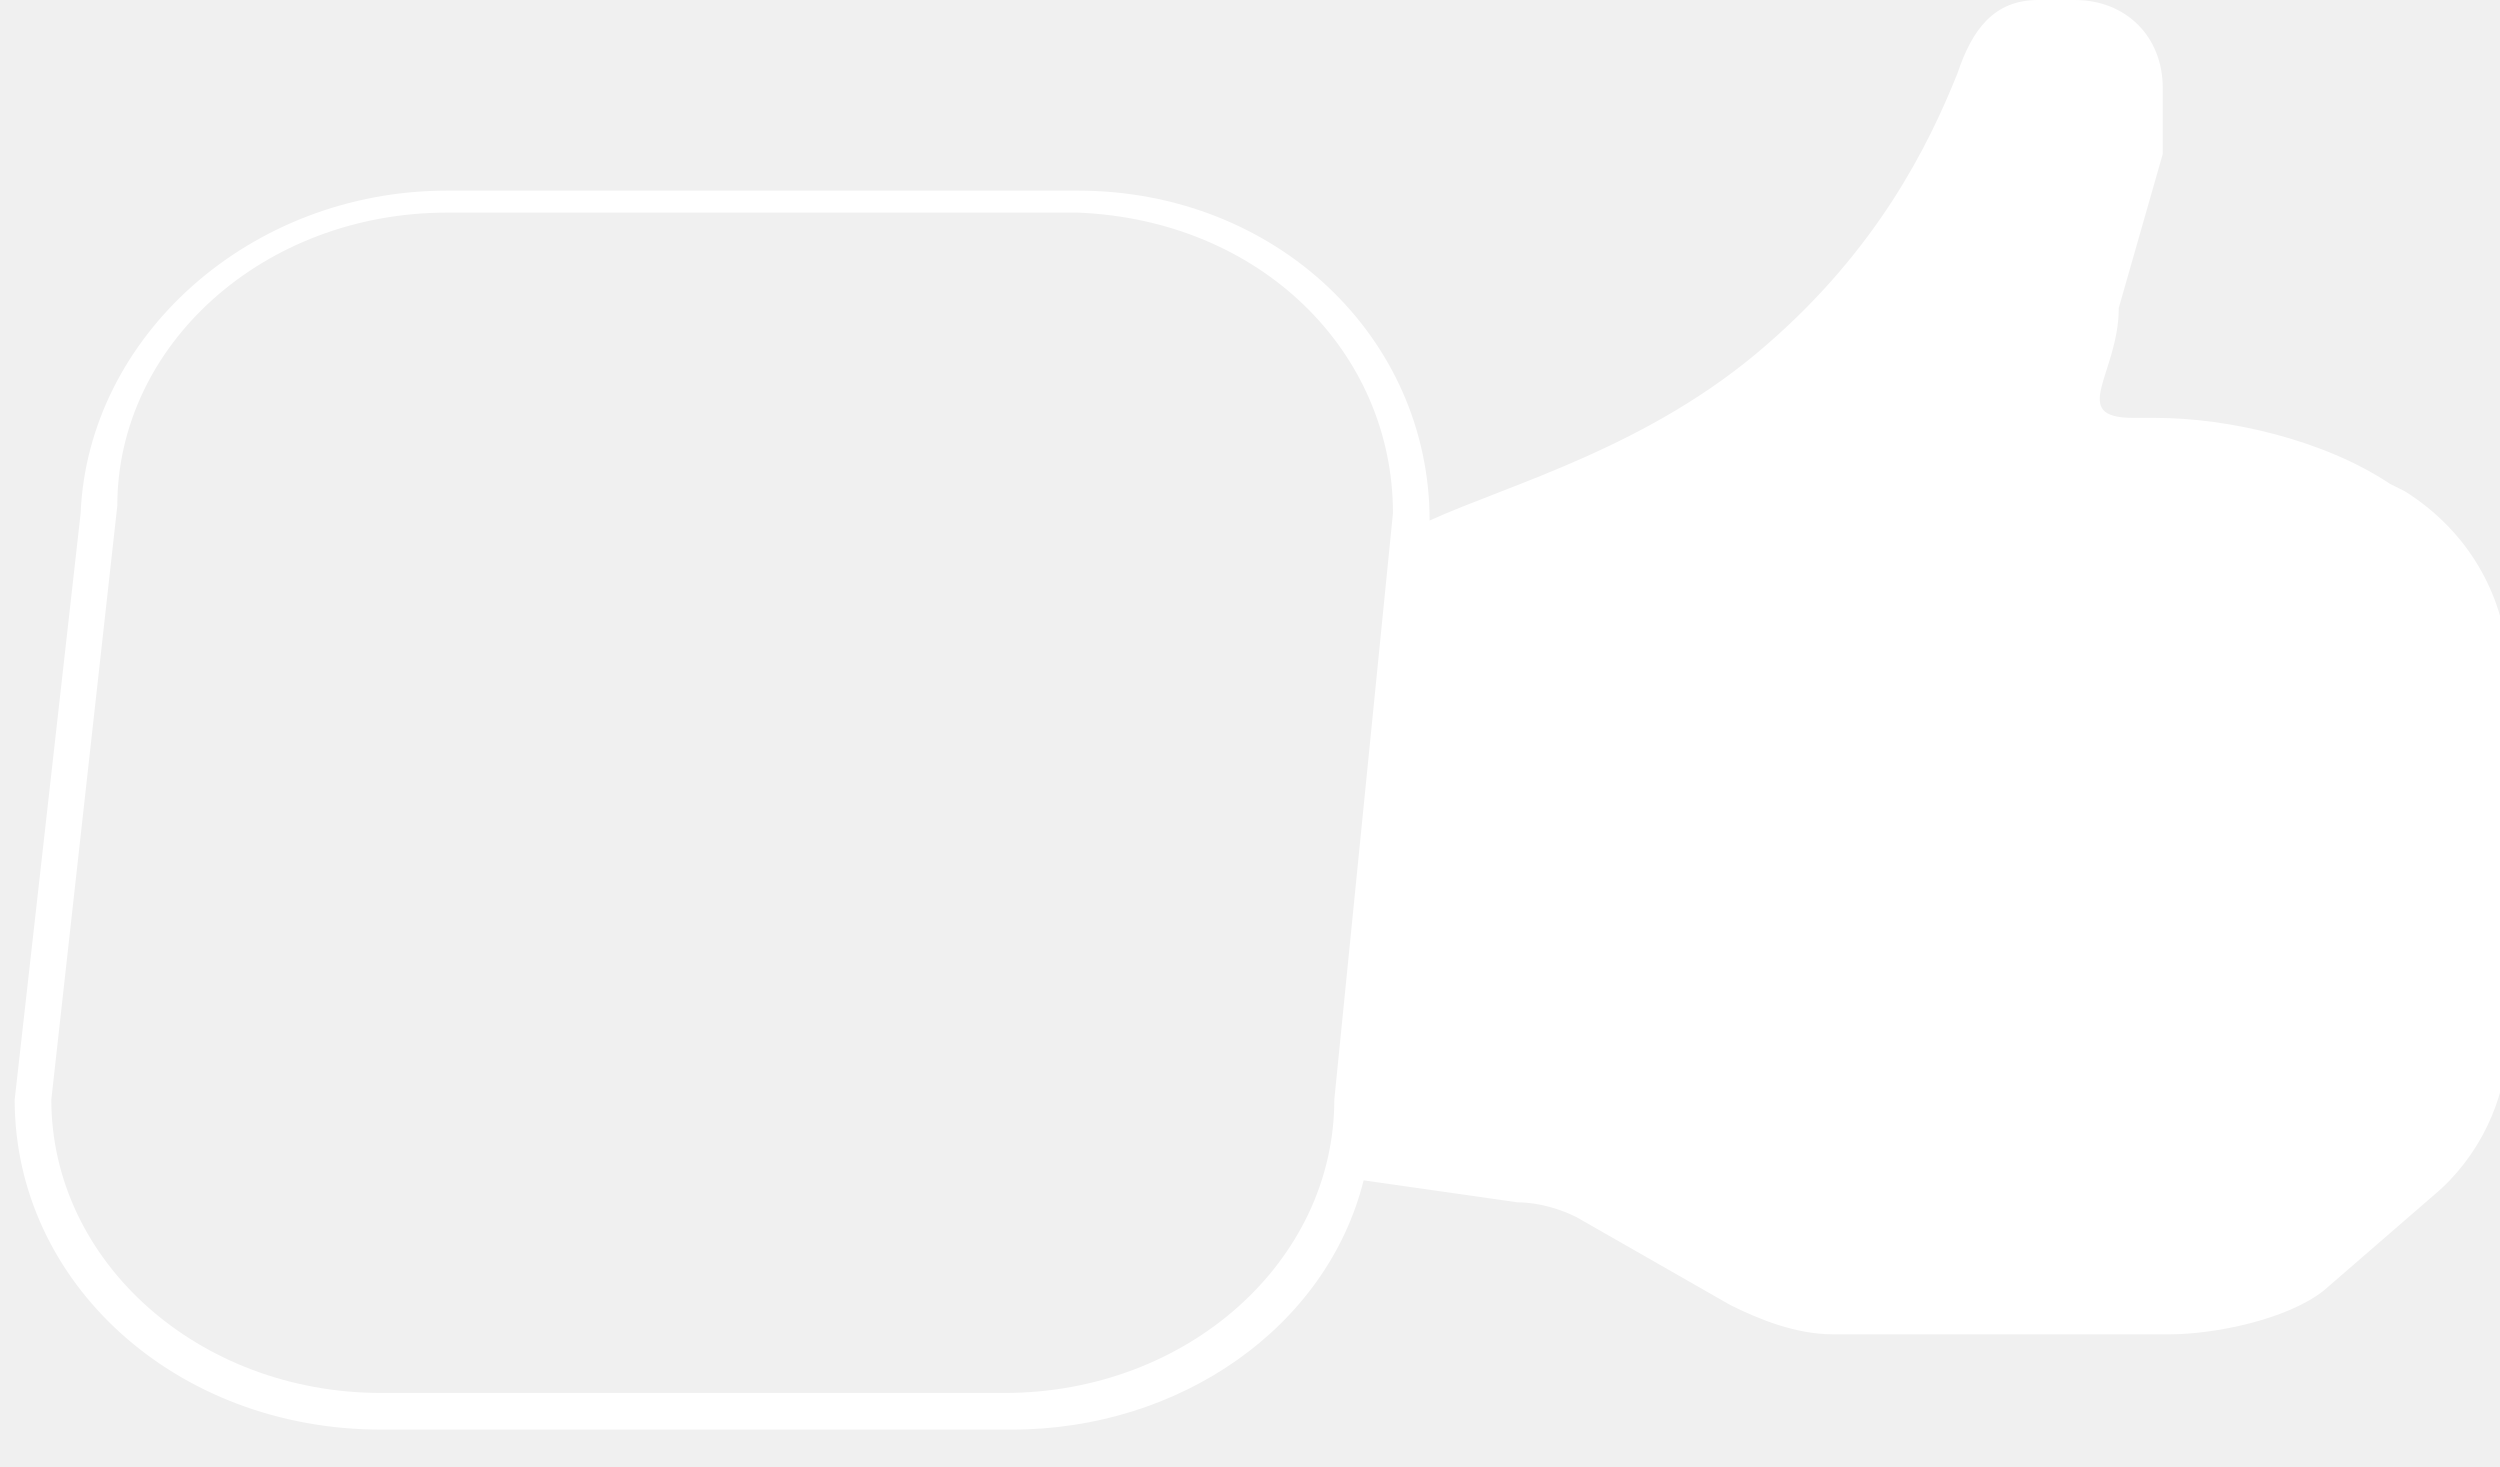
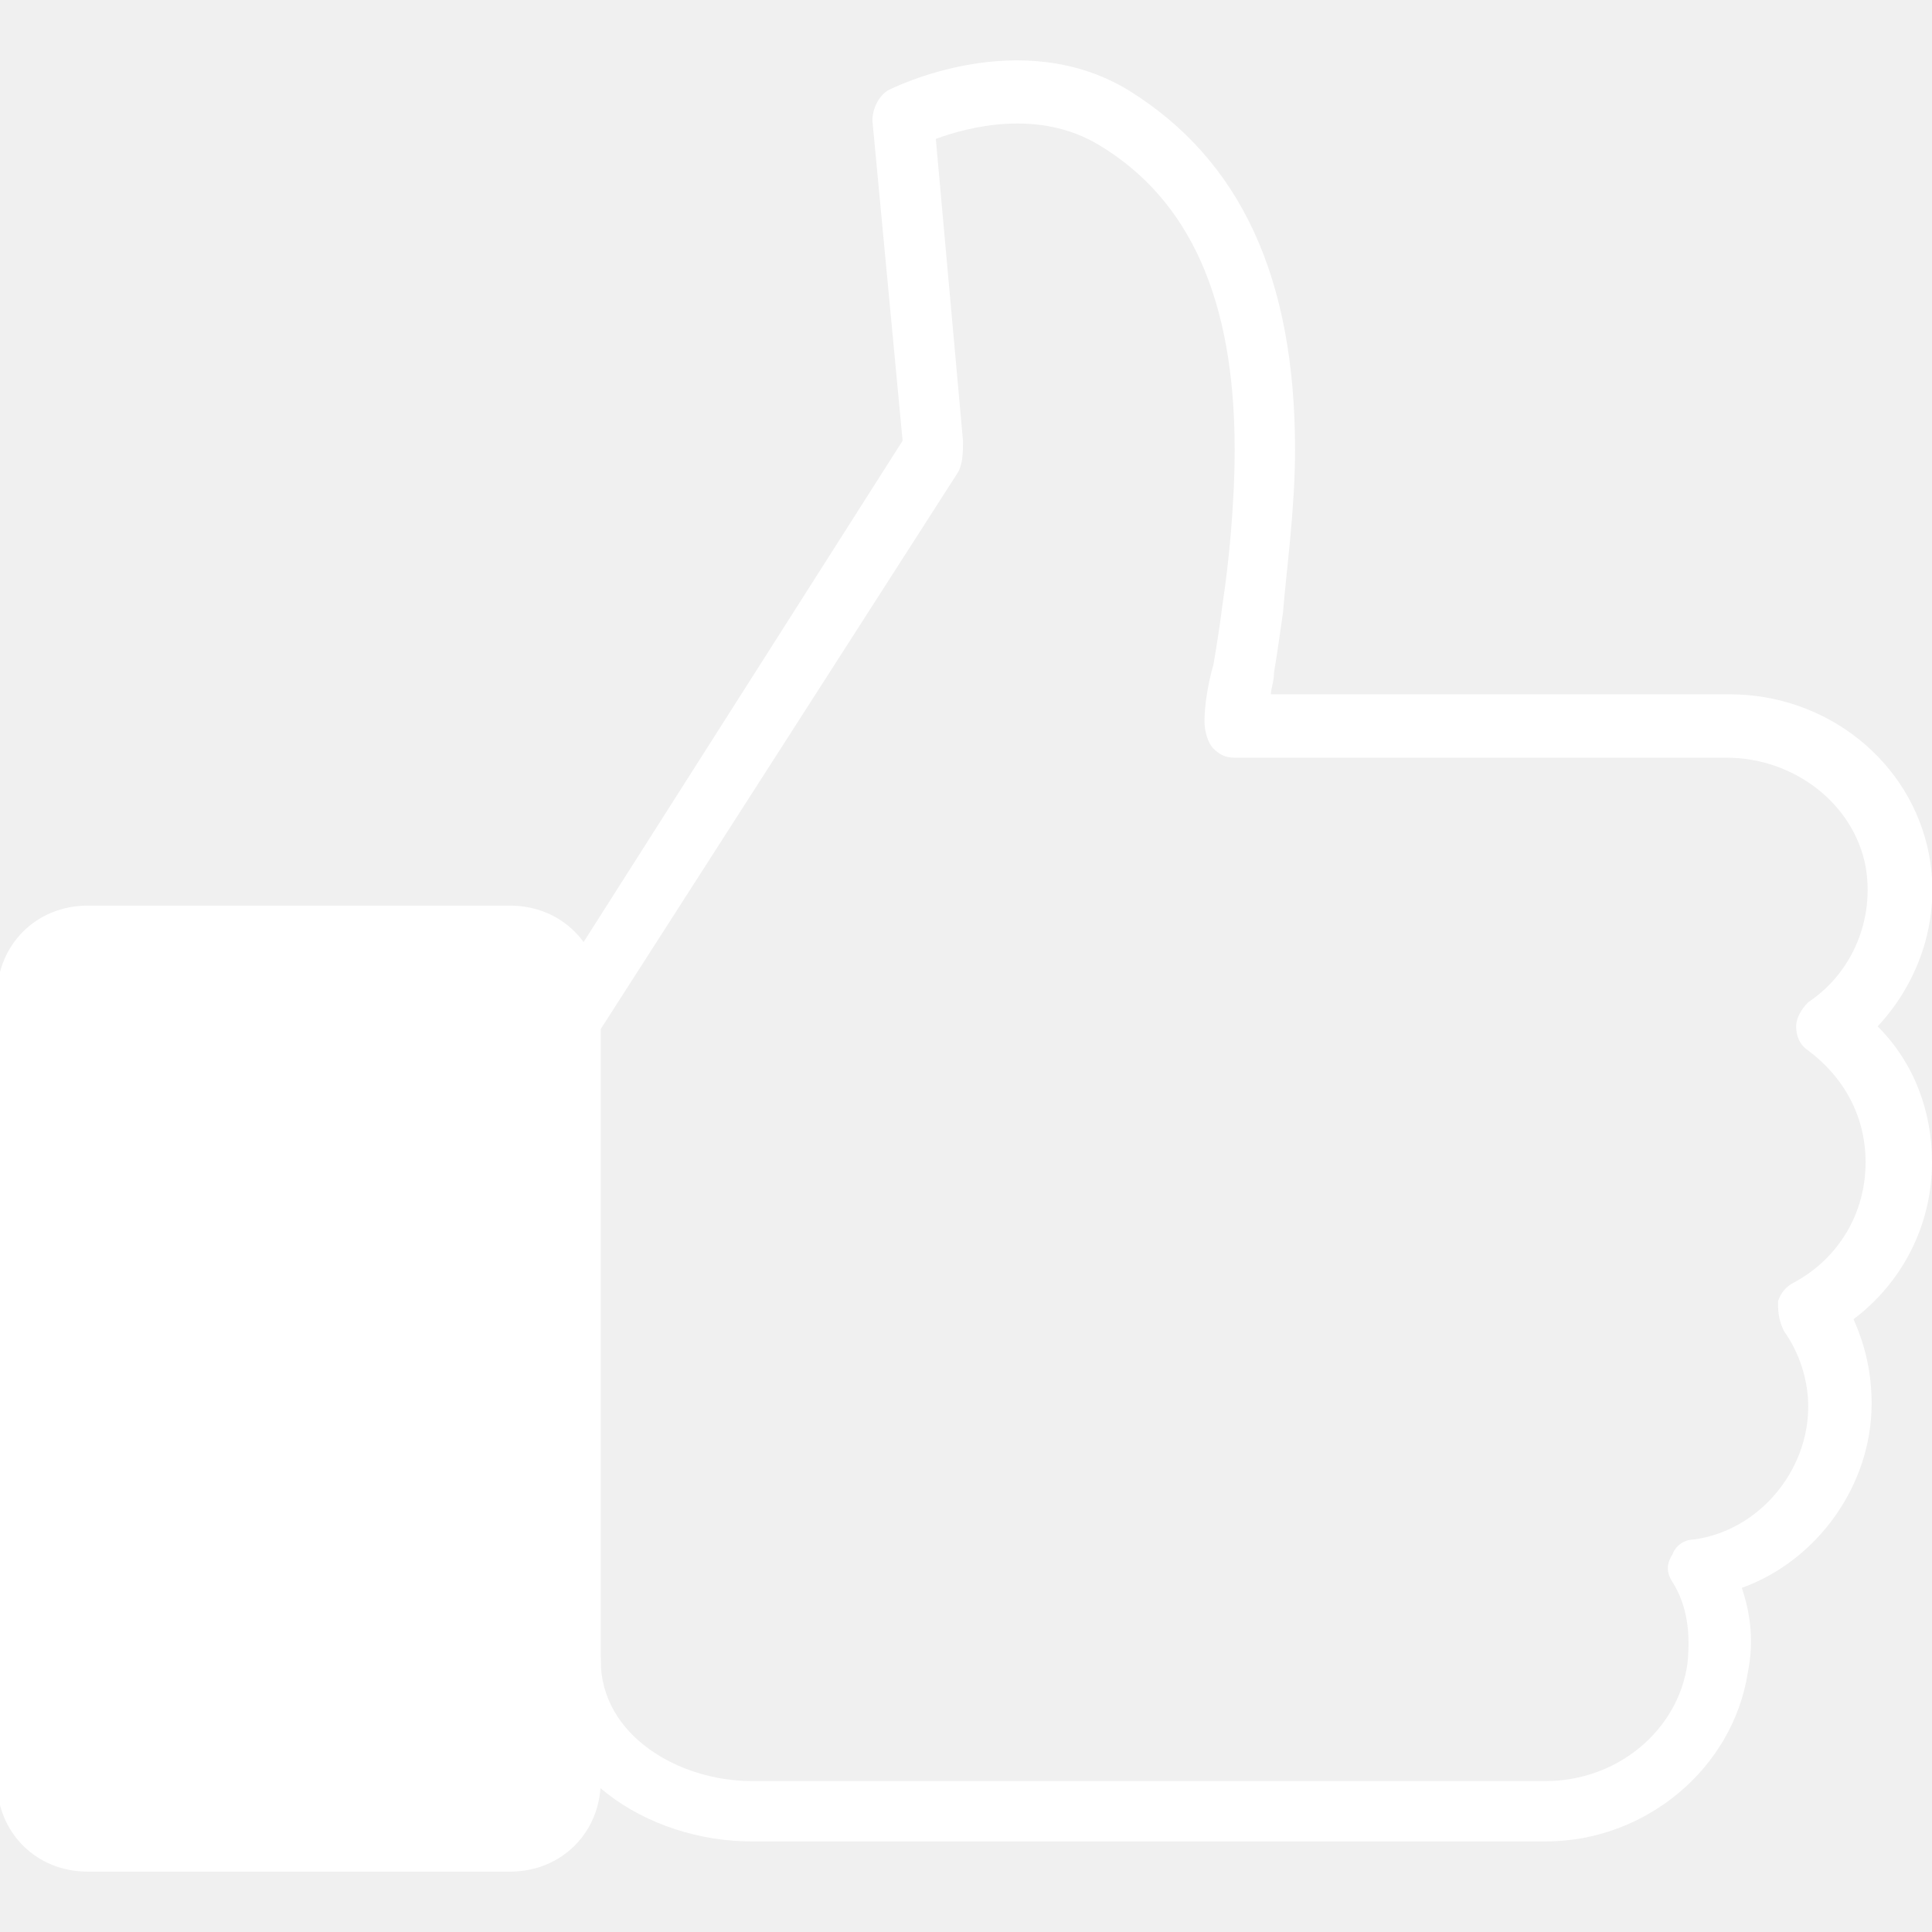
- <svg xmlns="http://www.w3.org/2000/svg" viewBox="0 0 34.1 20" enable-background="new 0 0 34.1 20">
-   <style type="text/css">.st0{fill:#FFFFFF;}</style>
-   <path class="st0" d="M32.8 6.7l-.2-.1c-.9-.6-2.2-.9-3.2-.9h-.3c-.9 0-.2-.6-.2-1.5l.6-2.1v-.9c0-.7-.5-1.2-1.2-1.2h-.5c-.6 0-.9.4-1.1 1-.4 1-1.1 2.4-2.6 3.7-1.6 1.4-3.5 1.9-4.6 2.4 0-2.5-2.1-4.5-4.8-4.5h-8.6c-2.7 0-4.9 2-5 4.4l-.9 8c0 2.5 2.2 4.5 5 4.5h8.6c2.3 0 4.3-1.4 4.8-3.4l2.1.3c.3 0 .6.1.8.2l2.1 1.2c.4.2.9.4 1.4.4h4.6c.6 0 1.6-.2 2.1-.6l1.5-1.3c.6-.5 1-1.3 1-2.1v-5.3c-.1-.9-.6-1.7-1.4-2.2zm-19.1 12.3h-8.5c-2.5 0-4.5-1.8-4.5-4l.9-8.1c0-2.2 2-4 4.5-4h8.6c2.5.1 4.3 1.9 4.3 4.1l-.8 8c0 2.2-2 4-4.5 4z" />
+ <svg xmlns="http://www.w3.org/2000/svg" version="1.1" id="Layer_1" x="0px" y="0px" viewBox="0 0 64 64" style="enable-background:new 0 0 64 64;" xml:space="preserve">
+   <style type="text/css">
+ 	.st0{fill:#FFFFFF;}
+ </style>
+   <g>
+     <g>
+       <path class="st0" d="M16.9,62h-14c-1.7,0-3-1.3-3-3V33c0-1.7,1.3-3,3-3h14c1.7,0,3,1.3,3,3v26C19.9,60.7,18.6,62,16.9,62z" />
+     </g>
+     <g>
+       <path class="st0" d="M51.2,61H24.9c-3.4,0-7-2.2-7-6c0-0.6,0.4-1,1-1s1,0.4,1,1c0,2.5,2.6,4,5,4h26.3c2.4,0,4.4-1.7,4.7-3.9    c0.1-1,0-1.9-0.5-2.7c-0.2-0.3-0.2-0.6,0-0.9c0.1-0.3,0.4-0.5,0.7-0.5c2.2-0.3,3.8-2.3,3.8-4.4c0-0.9-0.3-1.8-0.8-2.5    c-0.2-0.4-0.2-0.7-0.2-1c0.1-0.3,0.3-0.5,0.5-0.6c1.5-0.8,2.4-2.3,2.4-4c0-1.5-0.7-2.8-1.9-3.7c-0.3-0.2-0.4-0.5-0.4-0.8    s0.2-0.6,0.4-0.8c1.5-1,2.2-2.8,1.9-4.5c-0.4-2.1-2.4-3.6-4.6-3.6H40.9c-0.3,0-0.5-0.1-0.7-0.3s-0.3-0.6-0.3-0.9    c0-0.5,0.1-1.2,0.3-1.9c0.1-0.6,0.2-1.2,0.3-2c0.2-1.3,0.4-3.3,0.4-5.1c0-5-1.5-8.3-4.5-10.1c-2-1.2-4.3-0.6-5.4-0.2l0.9,10    c0,0.4,0,0.8-0.2,1.1l-12,18.7c-0.3,0.5-0.9,0.6-1.4,0.3s-0.6-0.9-0.3-1.4l11.9-18.7L28.9,4c0-0.4,0.2-0.8,0.5-1    c0.2-0.1,4.4-2.2,8,0c3.7,2.3,5.5,6.2,5.5,11.9c0,2-0.3,4.1-0.4,5.4c-0.1,0.7-0.2,1.4-0.3,2c0,0.3-0.1,0.5-0.1,0.7h15.2    c3.2,0,6,2.2,6.6,5.3c0.4,2.1-0.3,4.2-1.7,5.7c1.2,1.2,1.8,2.8,1.8,4.5c0,2.1-1,4-2.6,5.2c0.4,0.9,0.6,1.8,0.6,2.8    c0,2.7-1.8,5.2-4.3,6.1c0.3,0.9,0.4,1.8,0.2,2.8C57.4,58.6,54.5,61,51.2,61z" />
+     </g>
+   </g>
</svg>
